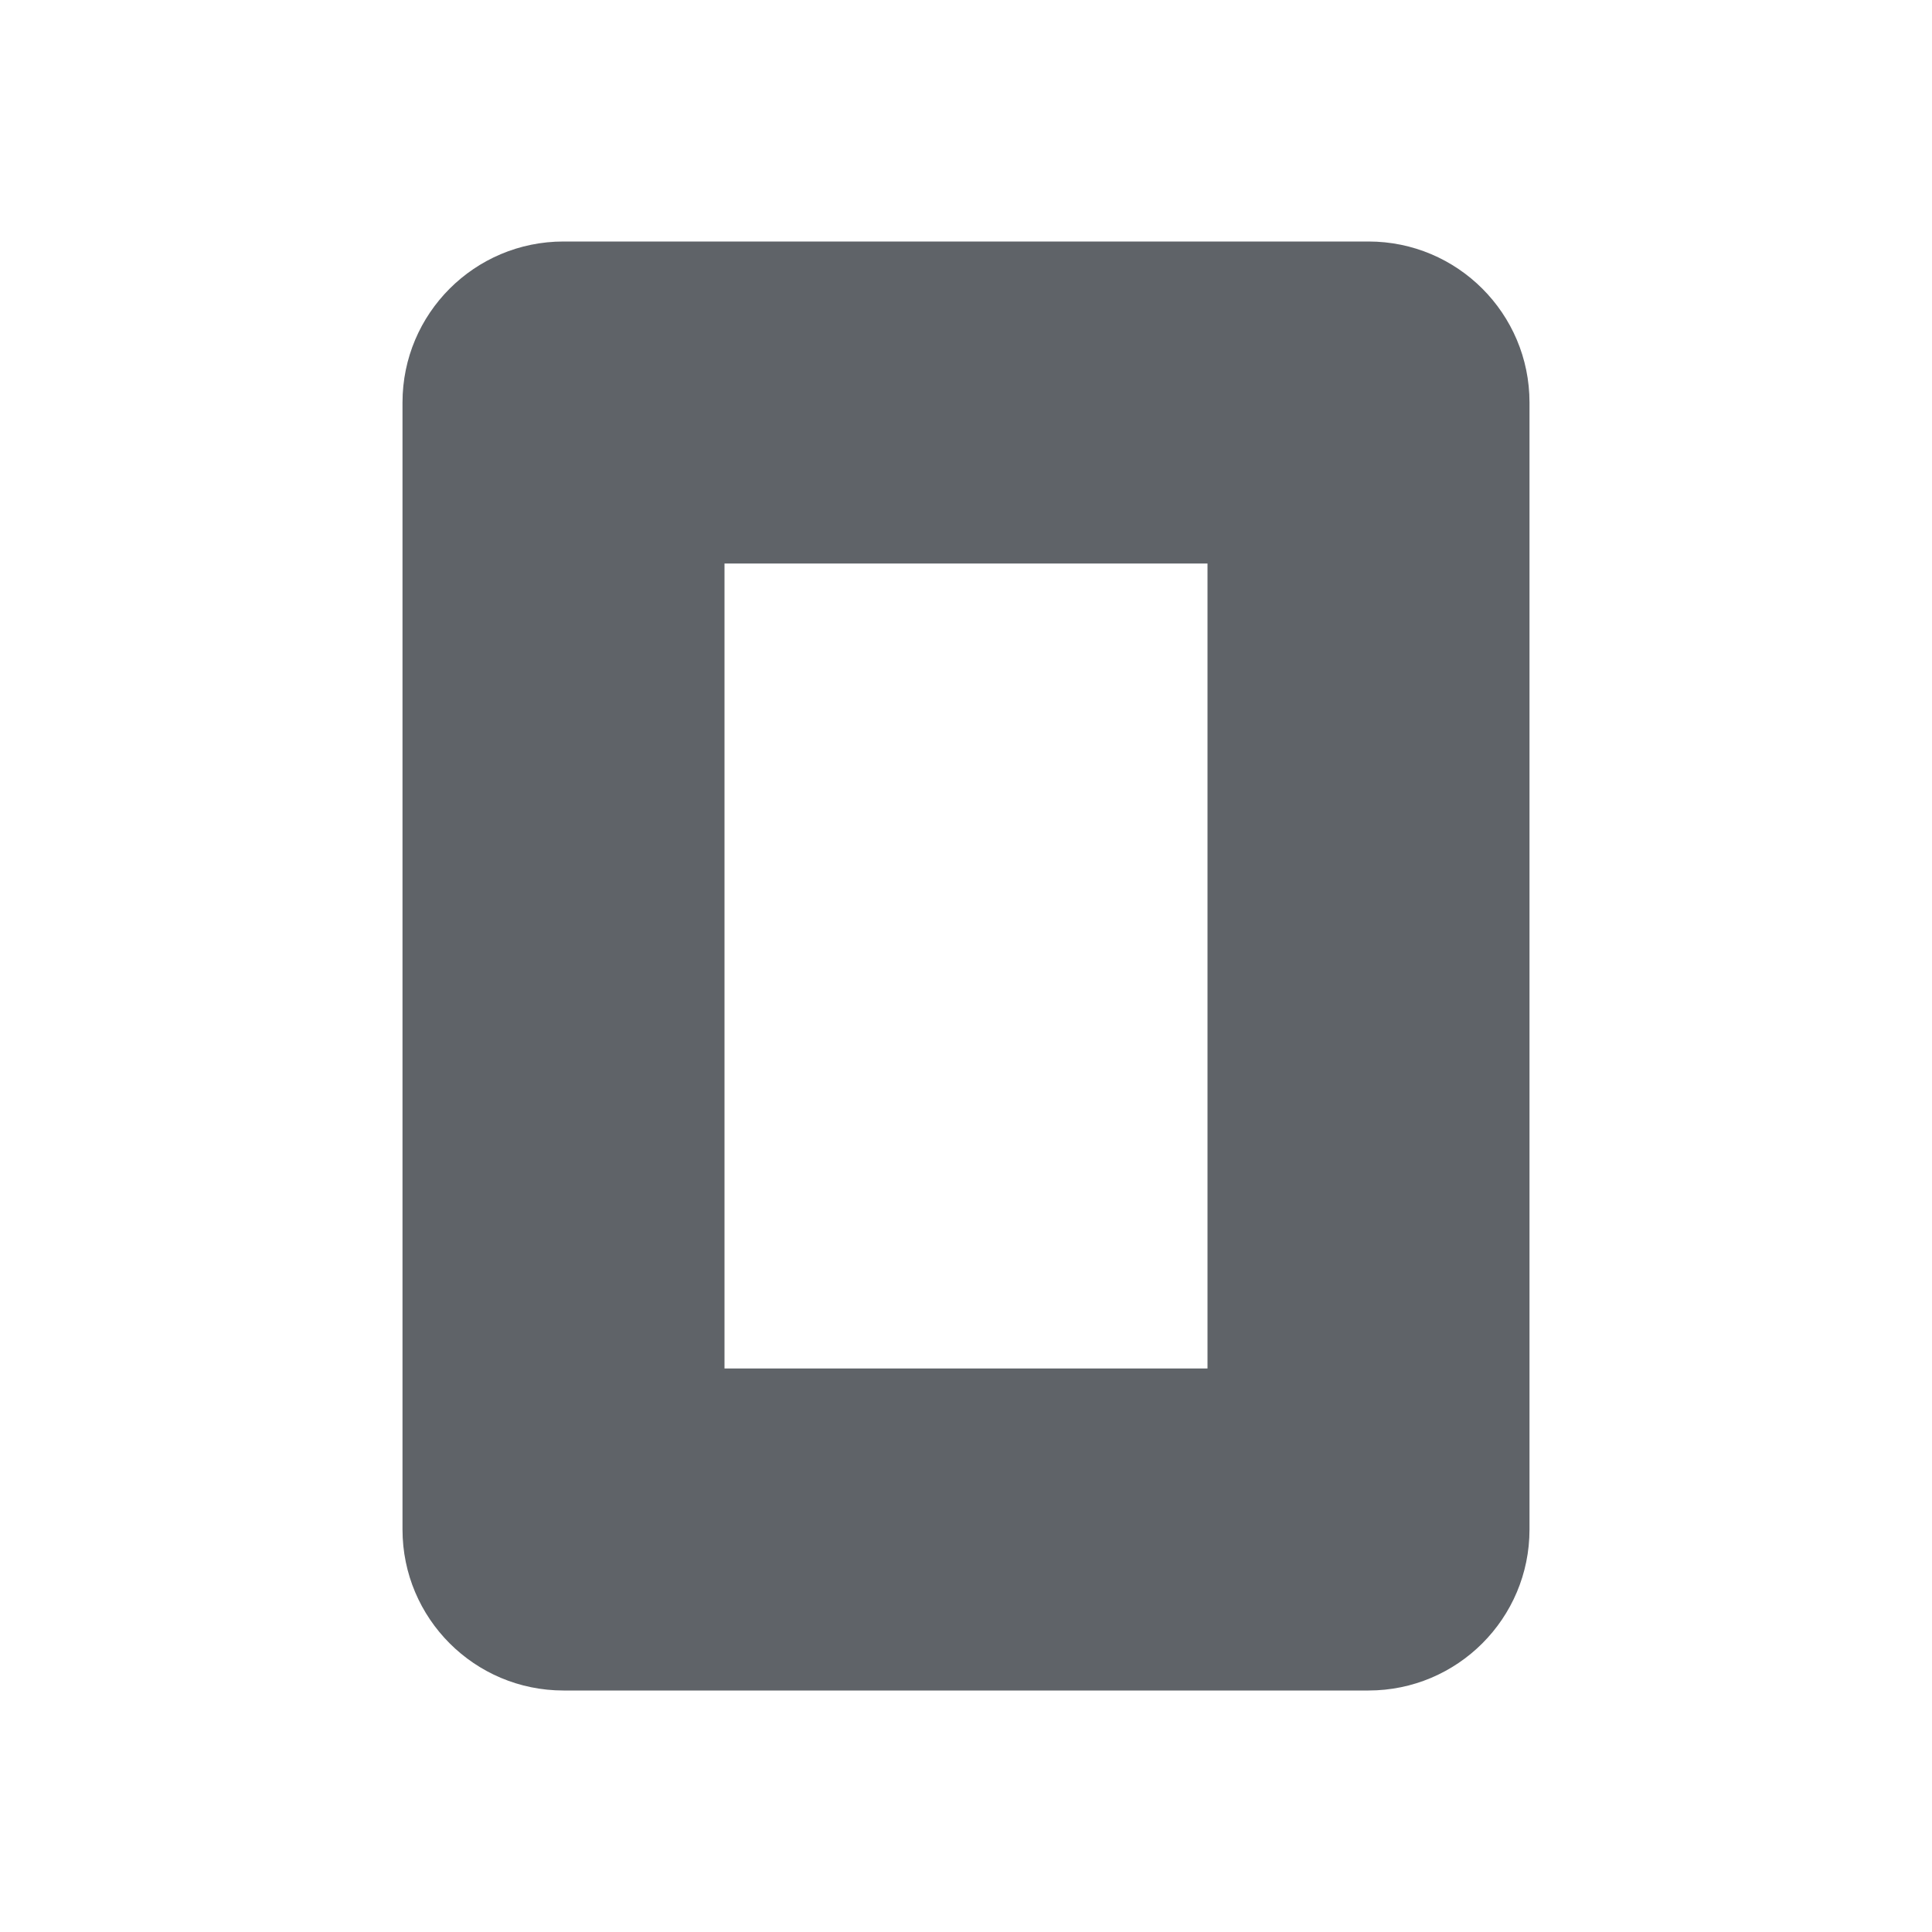
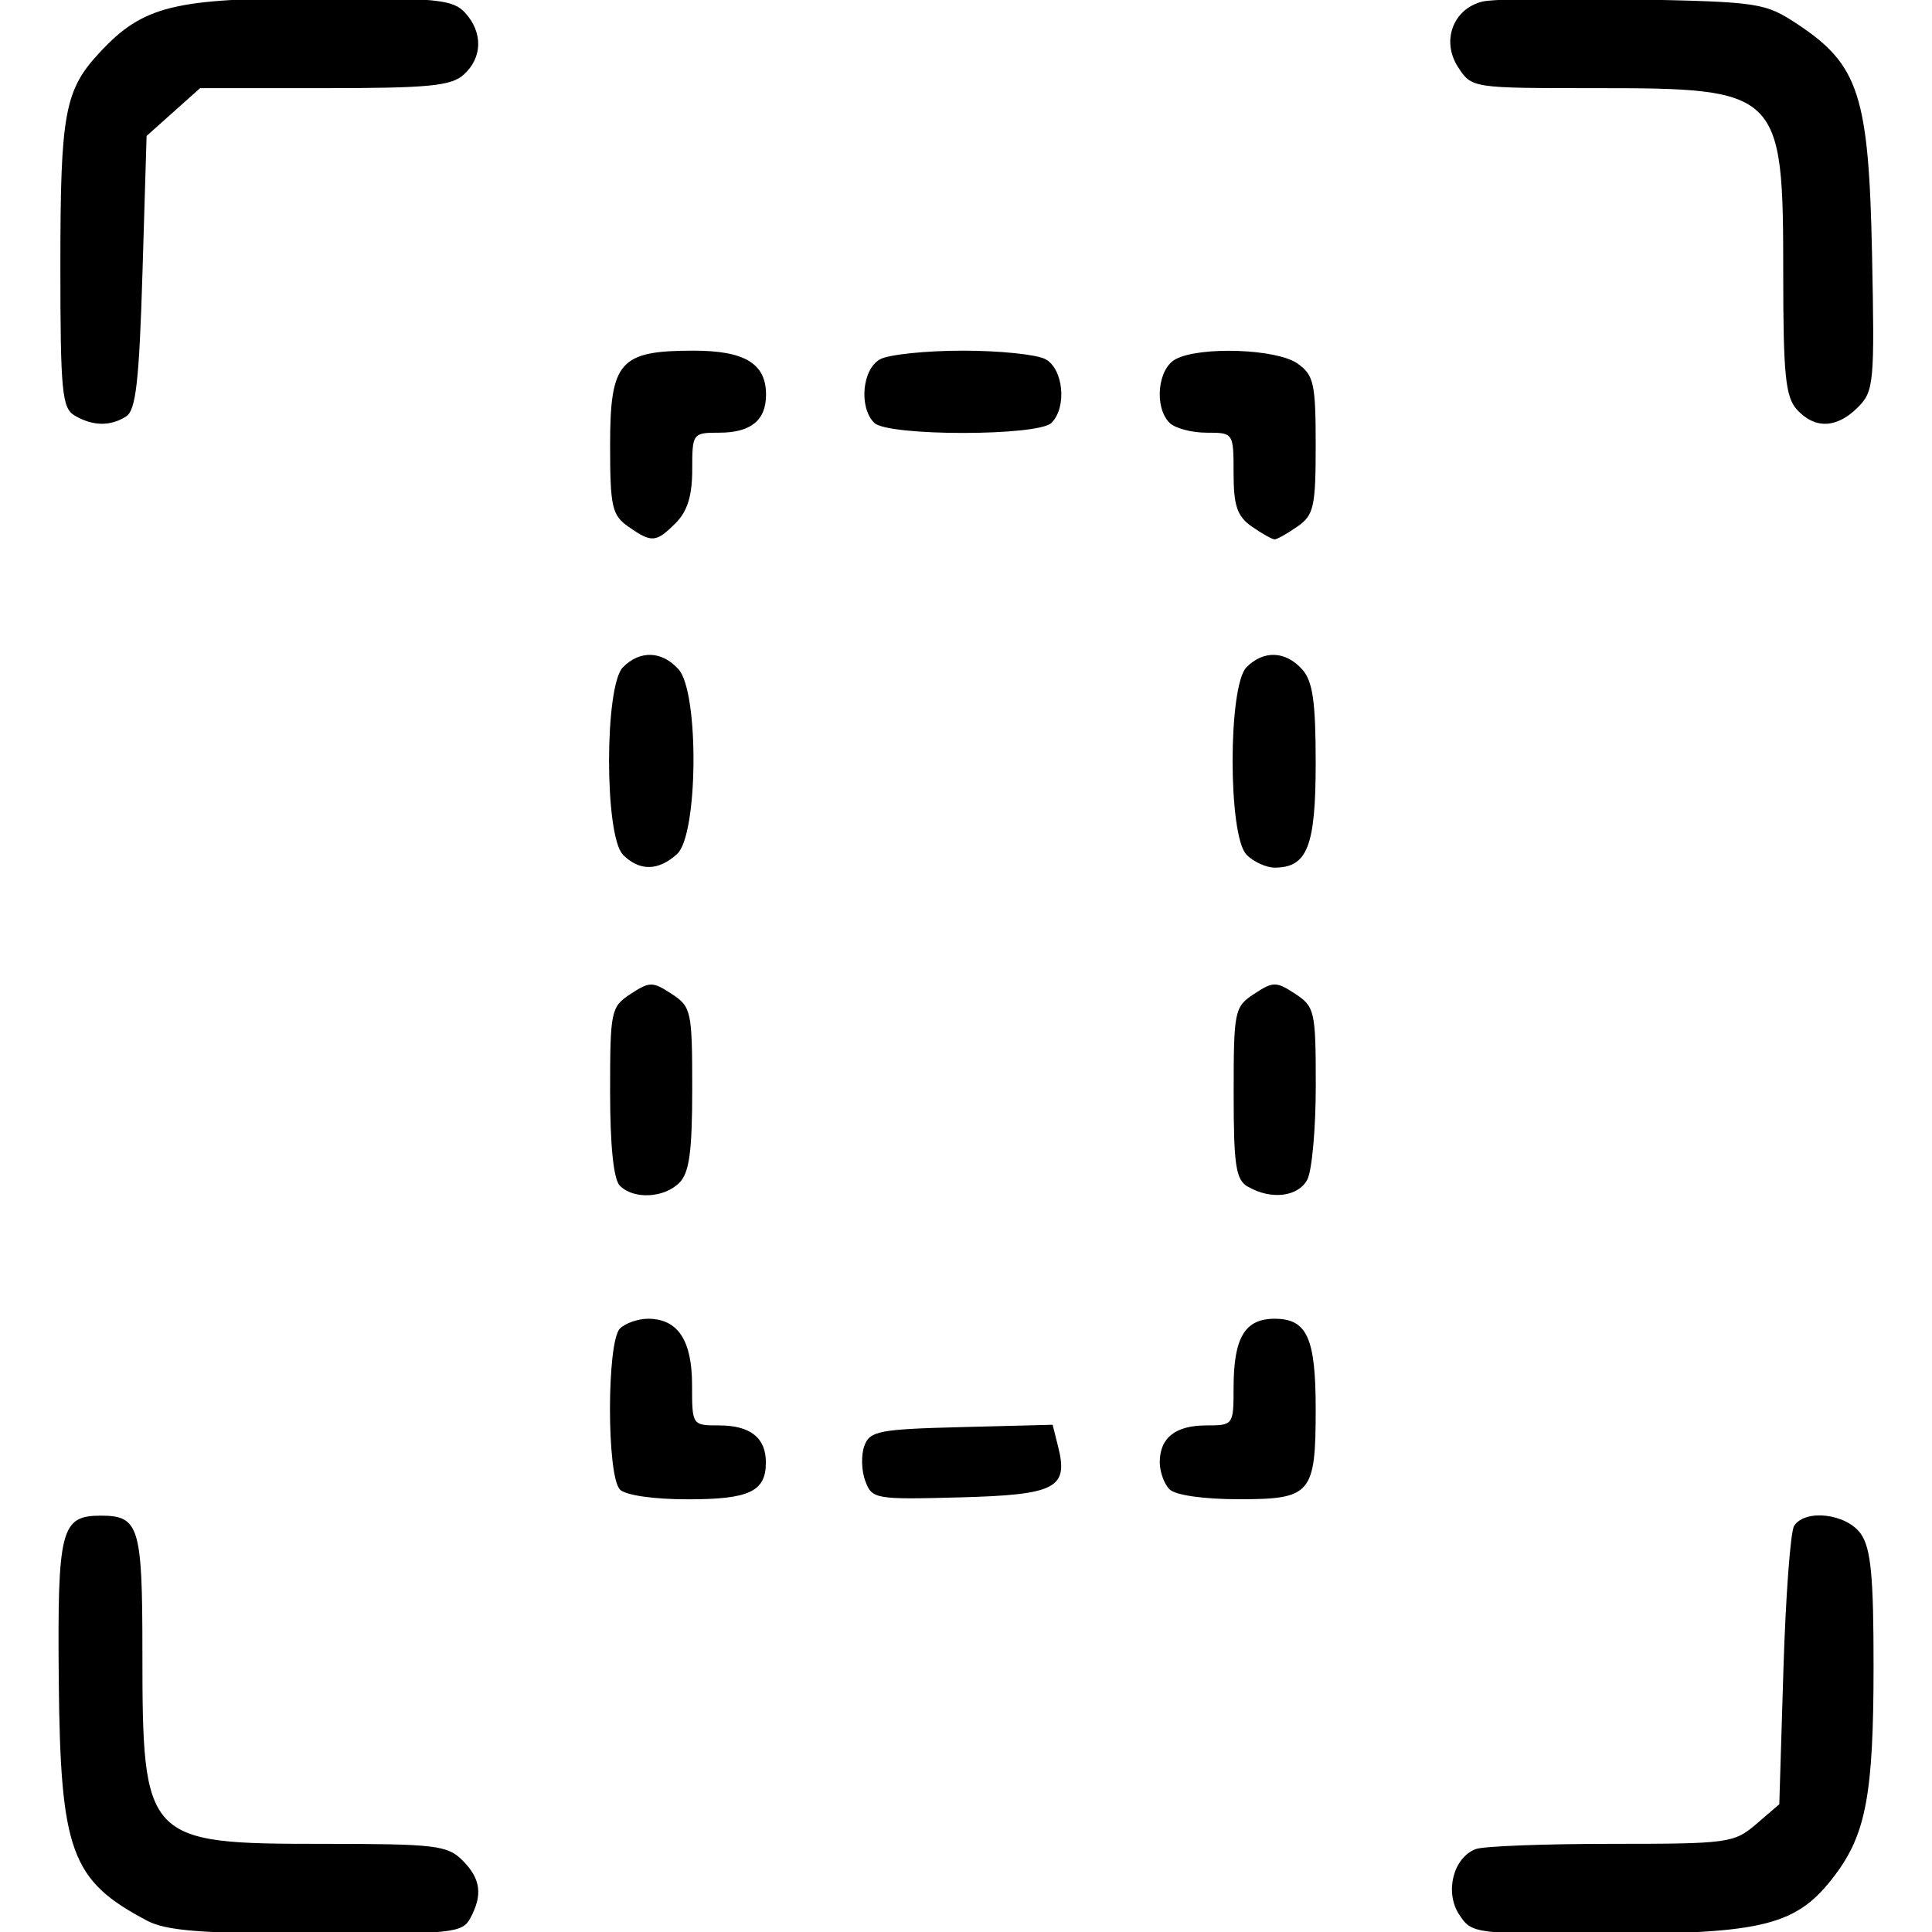
- <svg xmlns="http://www.w3.org/2000/svg" width="24" height="24" viewBox="0 0 24 24">
-   <g fill="#5F6368">
-     <path d="M7 3h10a2 2 0 0 1 2 2v14a2 2 0 0 1-2 2H7a2 2 0 0 1-2-2V5a2 2 0 0 1 2-2zm2 4v10h6V7H9z" />
+ <svg xmlns="http://www.w3.org/2000/svg" width="24" height="24" viewBox="0 0 24 24" version="1.1" id="svg1">
+   <defs id="defs1">
+     <pattern id="EMFhbasepattern" patternUnits="userSpaceOnUse" width="6" height="6" x="0" y="0" />
+   </defs>
+   <g id="layer1">
+     <path style="fill:#000000;stroke-width:0.204" d="M 1.821,23.856 C 0.882,23.36 0.75,22.999 0.73,20.873 c -0.017,-1.877 0.025,-2.045 0.522,-2.045 0.476,0 0.517,0.134 0.517,1.687 0,2.354 0.034,2.39 2.239,2.39 1.396,0 1.55,0.018 1.736,0.204 0.228,0.228 0.255,0.428 0.098,0.72 -0.098,0.184 -0.228,0.197 -1.911,0.193 -1.446,-0.003 -1.866,-0.036 -2.111,-0.166 z m 16.306,-0.071 c -0.183,-0.279 -0.075,-0.708 0.205,-0.815 0.093,-0.036 0.851,-0.065 1.684,-0.065 1.454,0 1.526,-0.01 1.801,-0.246 l 0.286,-0.246 0.051,-1.665 c 0.028,-0.916 0.088,-1.722 0.133,-1.793 0.138,-0.214 0.653,-0.152 0.829,0.099 0.125,0.179 0.159,0.526 0.158,1.656 -6.1e-4,1.573 -0.094,2.074 -0.482,2.587 -0.467,0.618 -0.872,0.723 -2.802,0.726 -1.681,0.002 -1.707,-0.001 -1.863,-0.239 z M 7.701,18.502 c -0.165,-0.165 -0.165,-1.832 0,-1.998 0.067,-0.067 0.225,-0.122 0.349,-0.122 0.37,0 0.547,0.267 0.547,0.823 0,0.5 0.001,0.502 0.336,0.502 0.387,0 0.581,0.153 0.581,0.459 0,0.362 -0.203,0.459 -0.968,0.459 -0.427,0 -0.774,-0.05 -0.846,-0.122 z m 3.048,-0.104 c -0.048,-0.128 -0.053,-0.324 -0.012,-0.437 0.068,-0.185 0.182,-0.207 1.207,-0.233 l 1.132,-0.029 0.069,0.274 c 0.129,0.515 -0.028,0.596 -1.223,0.628 -1.051,0.028 -1.09,0.021 -1.173,-0.204 z m 3.78,0.104 c -0.067,-0.067 -0.122,-0.219 -0.122,-0.336 0,-0.306 0.194,-0.459 0.581,-0.459 0.331,0 0.336,-0.007 0.336,-0.465 0,-0.625 0.139,-0.86 0.51,-0.86 0.402,0 0.51,0.237 0.51,1.121 0,1.056 -0.056,1.121 -0.951,1.121 -0.44,0 -0.79,-0.05 -0.863,-0.122 z M 7.701,14.731 c -0.079,-0.079 -0.122,-0.491 -0.122,-1.17 0,-1.005 0.01,-1.054 0.255,-1.214 0.236,-0.155 0.274,-0.155 0.51,0 0.243,0.159 0.255,0.212 0.255,1.176 0,0.782 -0.036,1.046 -0.16,1.17 -0.19,0.19 -0.565,0.209 -0.737,0.038 z m 7.802,0.012 c -0.152,-0.088 -0.178,-0.262 -0.178,-1.167 0,-1.021 0.01,-1.069 0.255,-1.23 0.236,-0.155 0.274,-0.155 0.51,0 0.242,0.159 0.255,0.215 0.255,1.139 0,0.535 -0.047,1.061 -0.106,1.17 -0.114,0.213 -0.45,0.253 -0.735,0.087 z M 7.739,10.617 c -0.231,-0.231 -0.231,-2.098 0,-2.329 0.213,-0.213 0.483,-0.203 0.69,0.026 0.257,0.285 0.244,2.058 -0.018,2.295 -0.234,0.212 -0.466,0.215 -0.673,0.009 z m 7.746,0 c -0.231,-0.231 -0.231,-2.098 0,-2.329 0.213,-0.213 0.483,-0.203 0.69,0.026 0.132,0.146 0.169,0.397 0.169,1.165 0,1.034 -0.104,1.299 -0.51,1.299 -0.104,0 -0.261,-0.072 -0.349,-0.16 z M 7.805,6.542 C 7.602,6.399 7.579,6.296 7.579,5.528 c 0,-1.037 0.119,-1.172 1.035,-1.172 0.638,0 0.902,0.16 0.902,0.547 0,0.318 -0.189,0.472 -0.581,0.472 -0.331,0 -0.336,0.008 -0.336,0.459 0,0.323 -0.06,0.519 -0.204,0.662 C 8.149,6.742 8.097,6.746 7.805,6.542 Z m 7.746,0 C 15.369,6.414 15.324,6.284 15.324,5.879 c 0,-0.502 -0.001,-0.504 -0.336,-0.504 -0.185,0 -0.391,-0.055 -0.459,-0.122 -0.194,-0.194 -0.149,-0.672 0.075,-0.791 0.303,-0.162 1.253,-0.129 1.513,0.053 0.203,0.143 0.227,0.246 0.227,1.013 0,0.768 -0.023,0.871 -0.227,1.013 -0.125,0.087 -0.252,0.159 -0.283,0.159 -0.031,0 -0.158,-0.071 -0.283,-0.159 z M 10.86,5.253 c -0.194,-0.194 -0.149,-0.672 0.075,-0.791 0.108,-0.058 0.57,-0.106 1.026,-0.106 0.456,0 0.917,0.047 1.026,0.106 0.223,0.12 0.269,0.598 0.075,0.791 -0.167,0.167 -2.035,0.167 -2.201,0 z M 0.929,5.163 C 0.77,5.071 0.75,4.868 0.75,3.288 c 0,-1.886 0.053,-2.17 0.491,-2.639 C 1.78,0.072 2.159,-0.021 3.97,-0.024 5.432,-0.026 5.629,-0.006 5.779,0.16 6.001,0.405 5.993,0.717 5.762,0.926 5.606,1.068 5.325,1.095 4.031,1.095 H 2.486 L 2.153,1.392 1.821,1.689 1.77,3.384 C 1.729,4.739 1.688,5.097 1.566,5.174 1.369,5.298 1.153,5.294 0.929,5.163 Z M 22.321,5.087 c -0.141,-0.156 -0.169,-0.433 -0.169,-1.677 0,-2.282 -0.033,-2.315 -2.337,-2.315 -1.528,0 -1.532,-6.114e-4 -1.701,-0.259 -0.212,-0.324 -0.066,-0.724 0.299,-0.816 0.134,-0.034 0.976,-0.046 1.871,-0.028 1.58,0.032 1.641,0.041 2.052,0.313 0.754,0.5 0.879,0.885 0.919,2.845 0.033,1.61 0.024,1.71 -0.177,1.911 -0.262,0.262 -0.535,0.271 -0.757,0.026 z" id="path1" />
  </g>
</svg>
